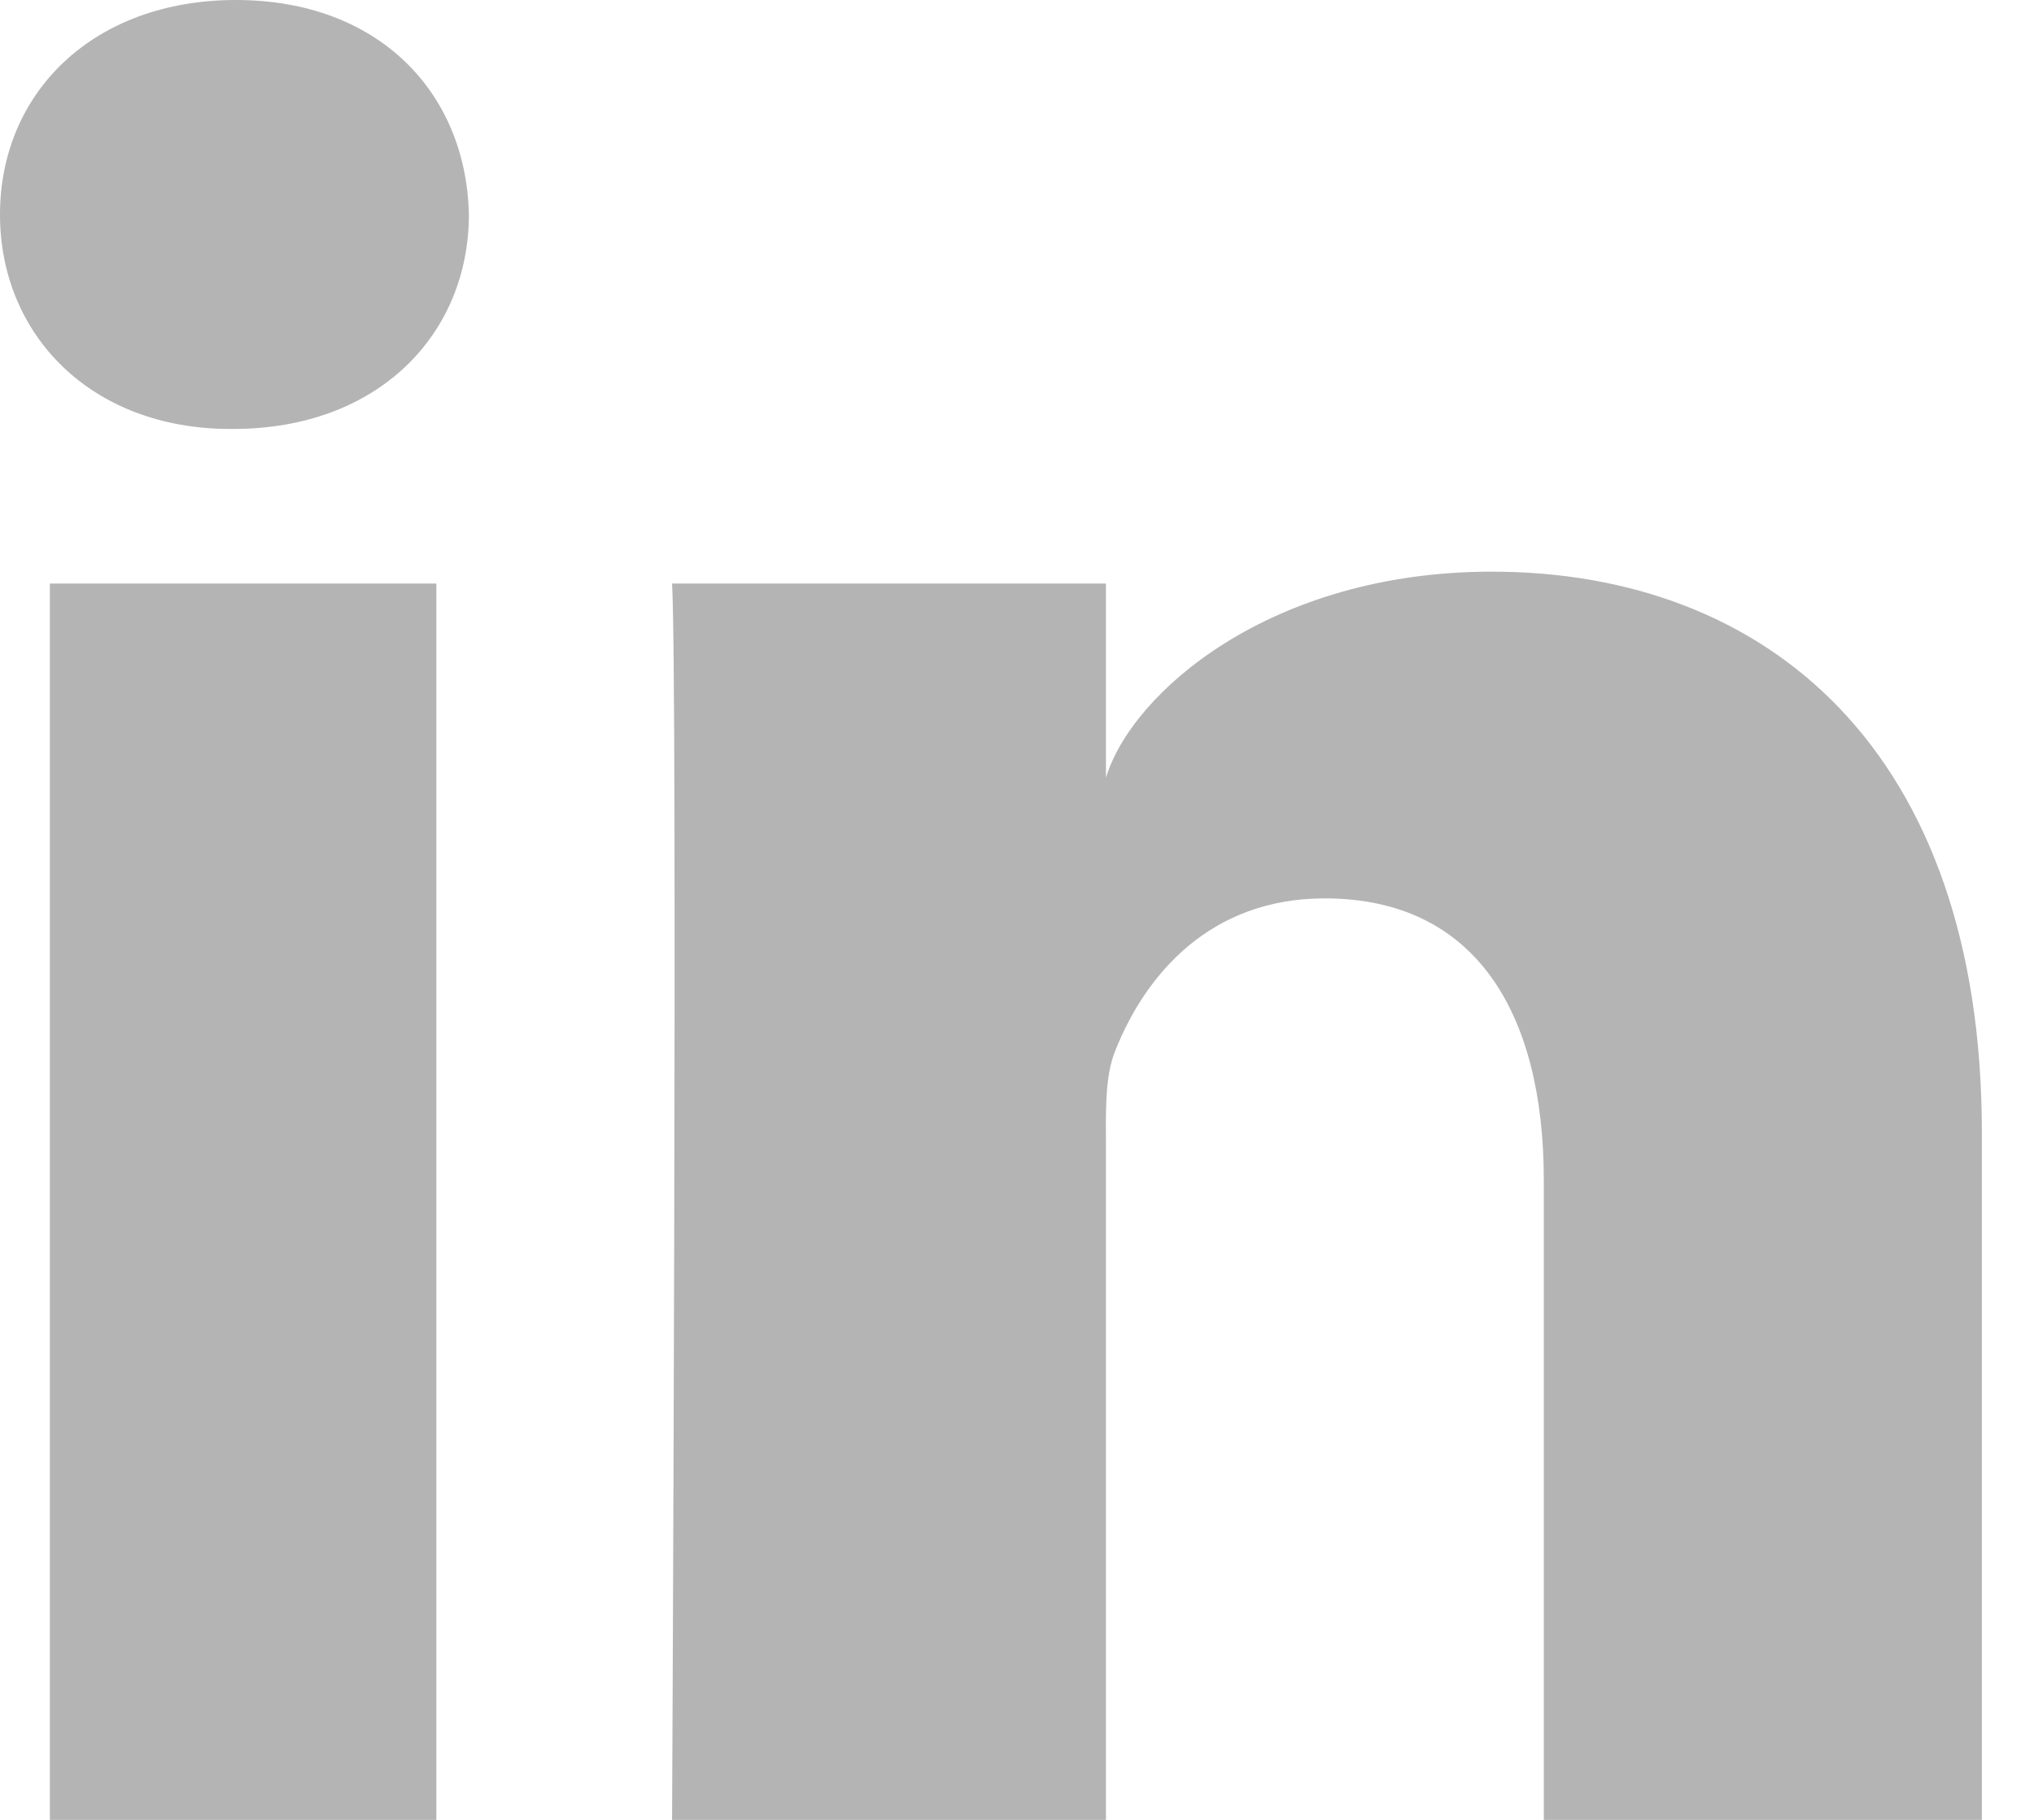
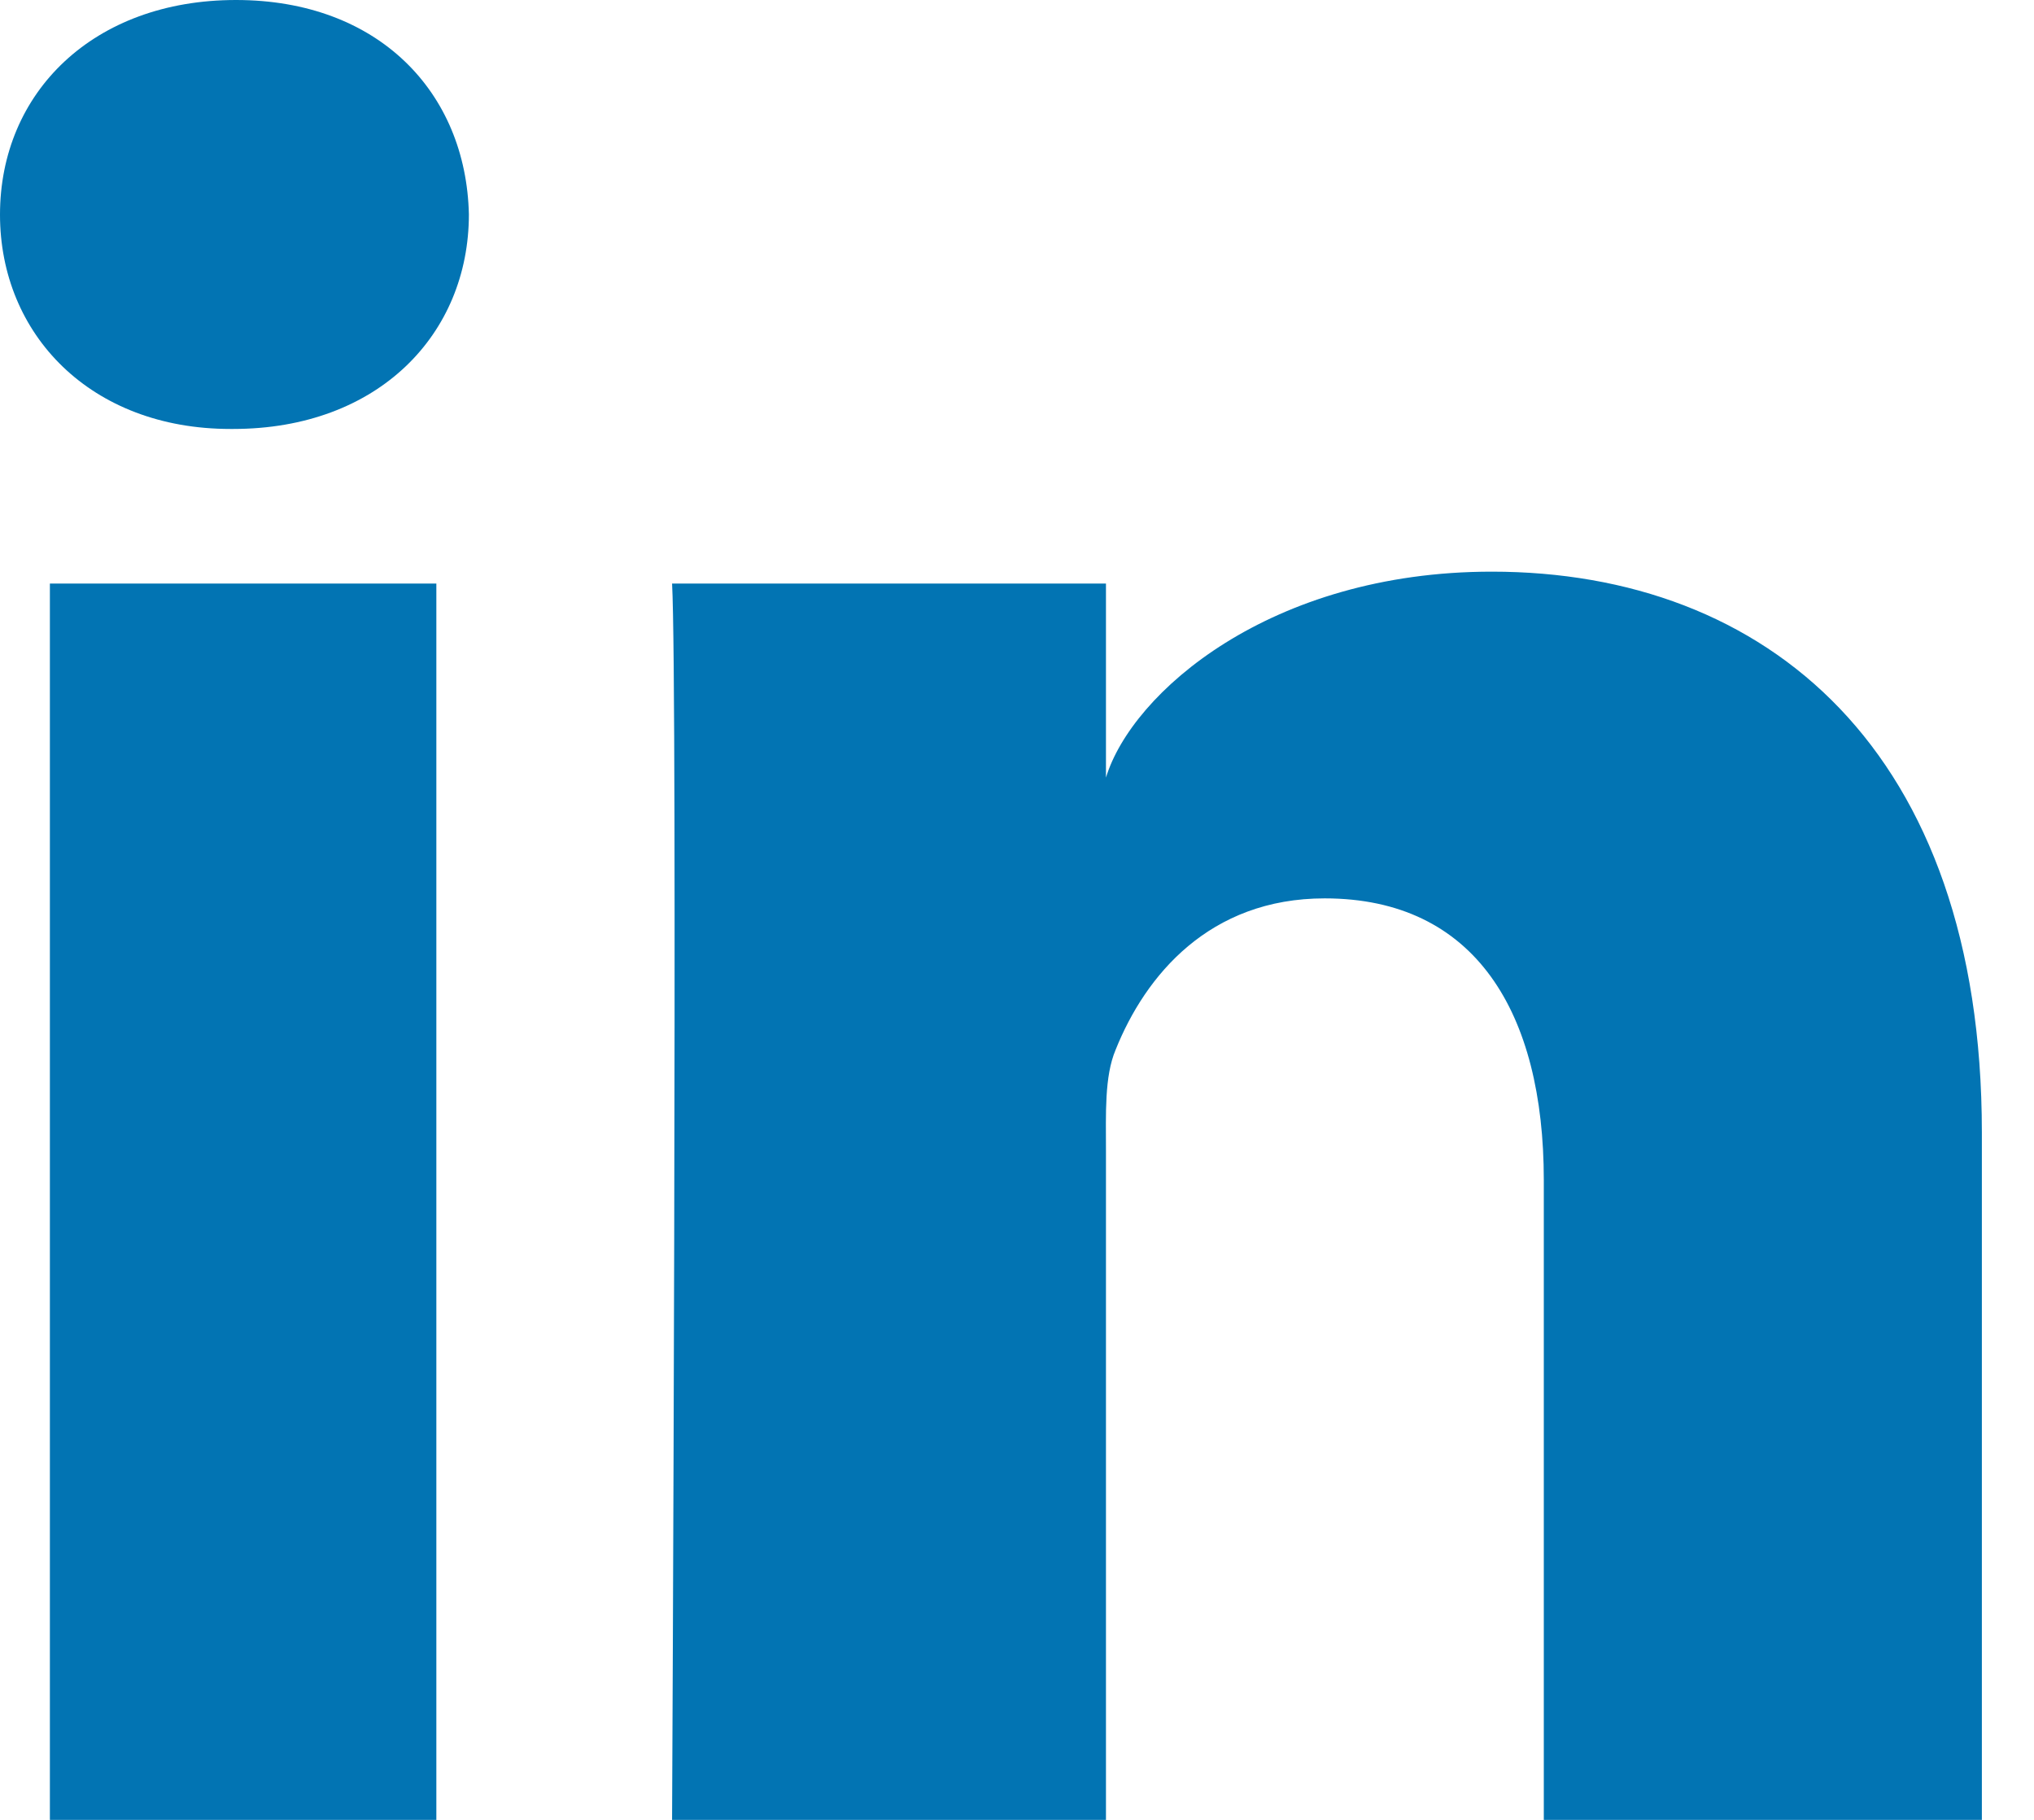
<svg xmlns="http://www.w3.org/2000/svg" width="19px" height="17px" viewBox="0 0 19 17" version="1.1">
  <defs />
  <g id="A" stroke="none" stroke-width="1" fill="none" fill-rule="evenodd">
-     <g id="article" transform="translate(-456, -3654)" fill="#B4B4B4">
+     <g id="article" transform="translate(-456, -3654)" fill="#0274B3">
      <g id="share" transform="translate(202, 3654)">
        <path d="M254.466,5.451 L258.076,5.451 L258.076,17 L254.466,17 L254.466,5.451 Z M256.178,4.007 L256.152,4.007 C254.847,4.007 254,3.124 254,2.005 C254,0.864 254.872,1.39444012e-13 256.204,1.39444012e-13 C257.535,1.39444012e-13 258.354,0.862 258.38,2.002 C258.38,3.121 257.535,4.007 256.178,4.007 L256.178,4.007 Z M272.513,17 L268.421,17 L268.421,11.024 C268.421,9.46 267.782,8.392 266.374,8.392 C265.297,8.392 264.699,9.112 264.421,9.807 C264.316,10.056 264.331,10.403 264.331,10.751 L264.331,17 L260.278,17 C260.278,17 260.331,6.414 260.278,5.451 L264.331,5.451 L264.331,7.264 C264.572,6.471 265.866,5.34 267.935,5.34 C270.499,5.34 272.513,7.002 272.513,10.579 L272.513,17 L272.513,17 Z" id="linkedin-social-active" />
      </g>
    </g>
  </g>
</svg>
